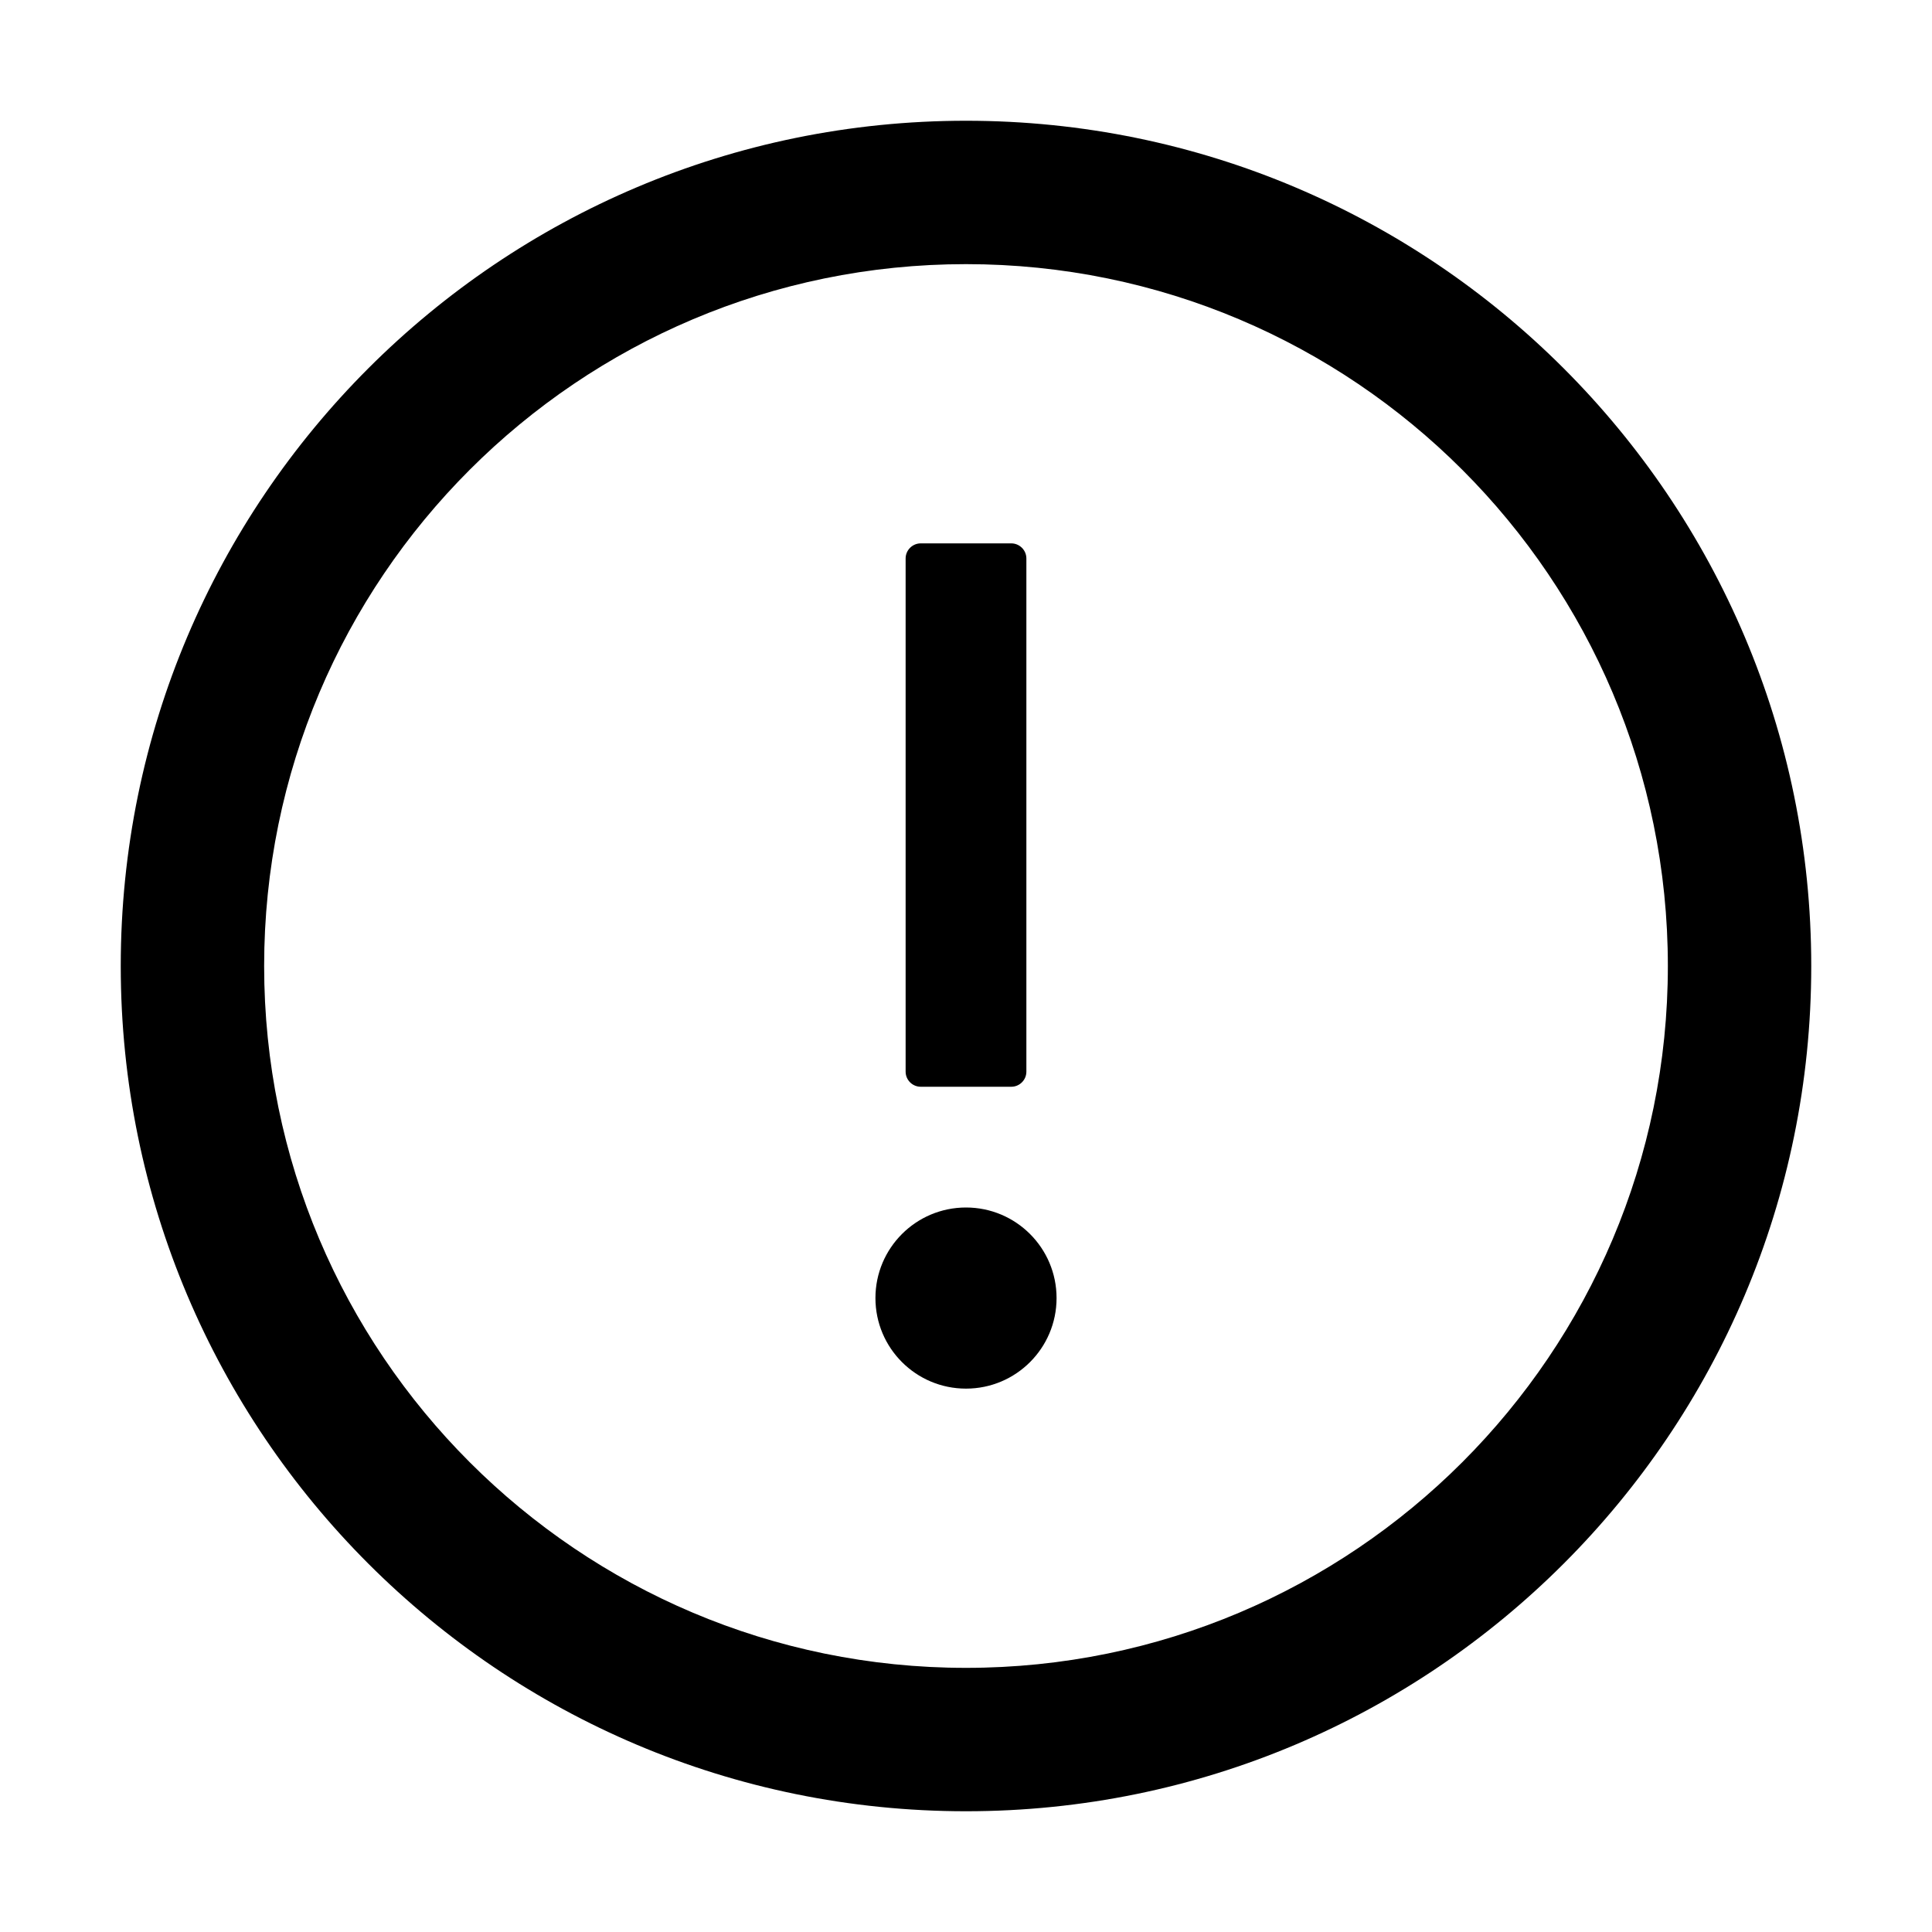
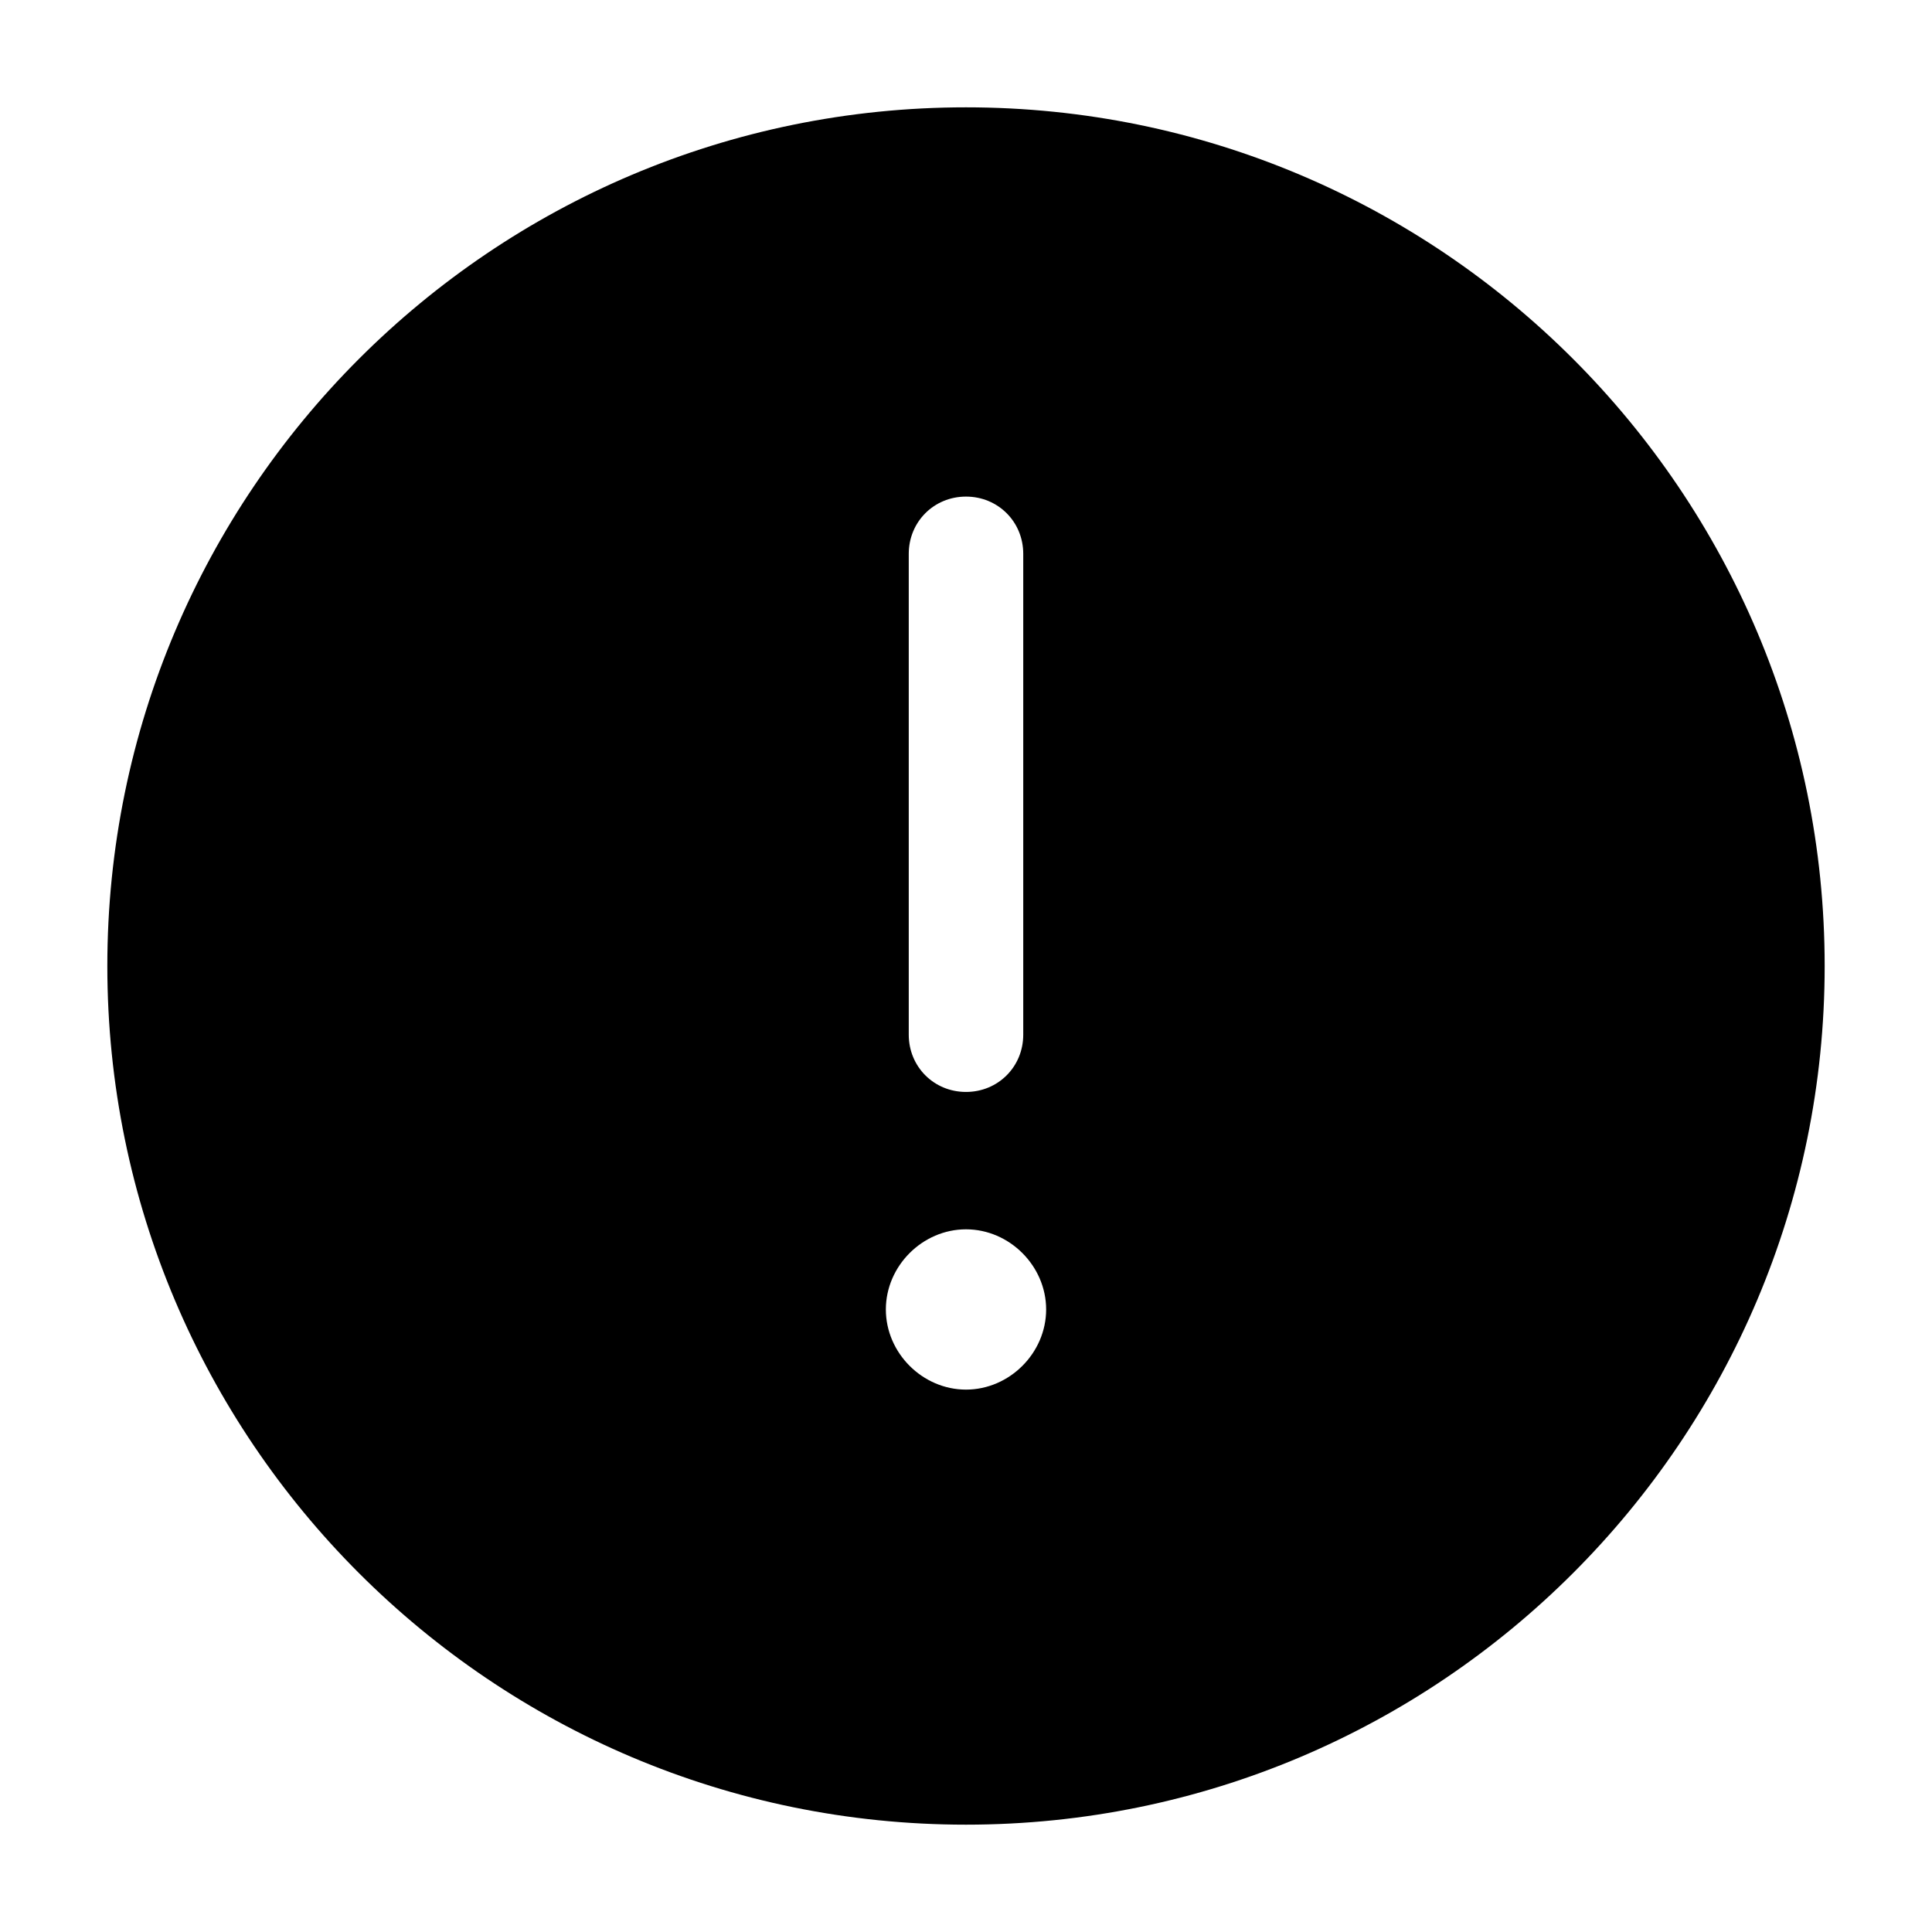
- <svg xmlns="http://www.w3.org/2000/svg" t="1668592761131" class="icon" viewBox="0 0 1024 1024" version="1.1" p-id="1376" width="64" height="64">
-   <path d="M512 64C264.6 64 64 264.6 64 512s200.6 448 448 448 448-200.6 448-448S759.4 64 512 64z m0 820c-205.4 0-372-166.6-372-372s166.6-372 372-372 372 166.6 372 372-166.6 372-372 372z" p-id="1377" />
-   <path d="M512 688m-48 0a48 48 0 1 0 96 0 48 48 0 1 0-96 0Z" p-id="1378" />
-   <path d="M488 576h48c4.4 0 8-3.6 8-8V296c0-4.4-3.6-8-8-8h-48c-4.4 0-8 3.6-8 8v272c0 4.4 3.6 8 8 8z" p-id="1379" />
+ <svg xmlns="http://www.w3.org/2000/svg" t="1668666654834" class="icon" viewBox="0 0 1024 1024" version="1.1" p-id="1616" width="64" height="64">
+   <path d="M512 56.889C260.779 56.889 56.889 260.779 56.889 512S260.779 967.111 512 967.111 967.111 763.221 967.111 512 763.221 56.889 512 56.889zM481.659 293.547c0-16.991 13.35-30.341 30.341-30.341s30.341 13.35 30.341 30.341v254.862c0 16.991-13.35 30.341-30.341 30.341s-30.341-13.35-30.341-30.341V293.547zM512 736.521c-23.059 0-42.477-19.418-42.477-42.477s19.418-42.477 42.477-42.477 42.477 19.418 42.477 42.477-19.418 42.477-42.477 42.477z" p-id="1617" />
</svg>
